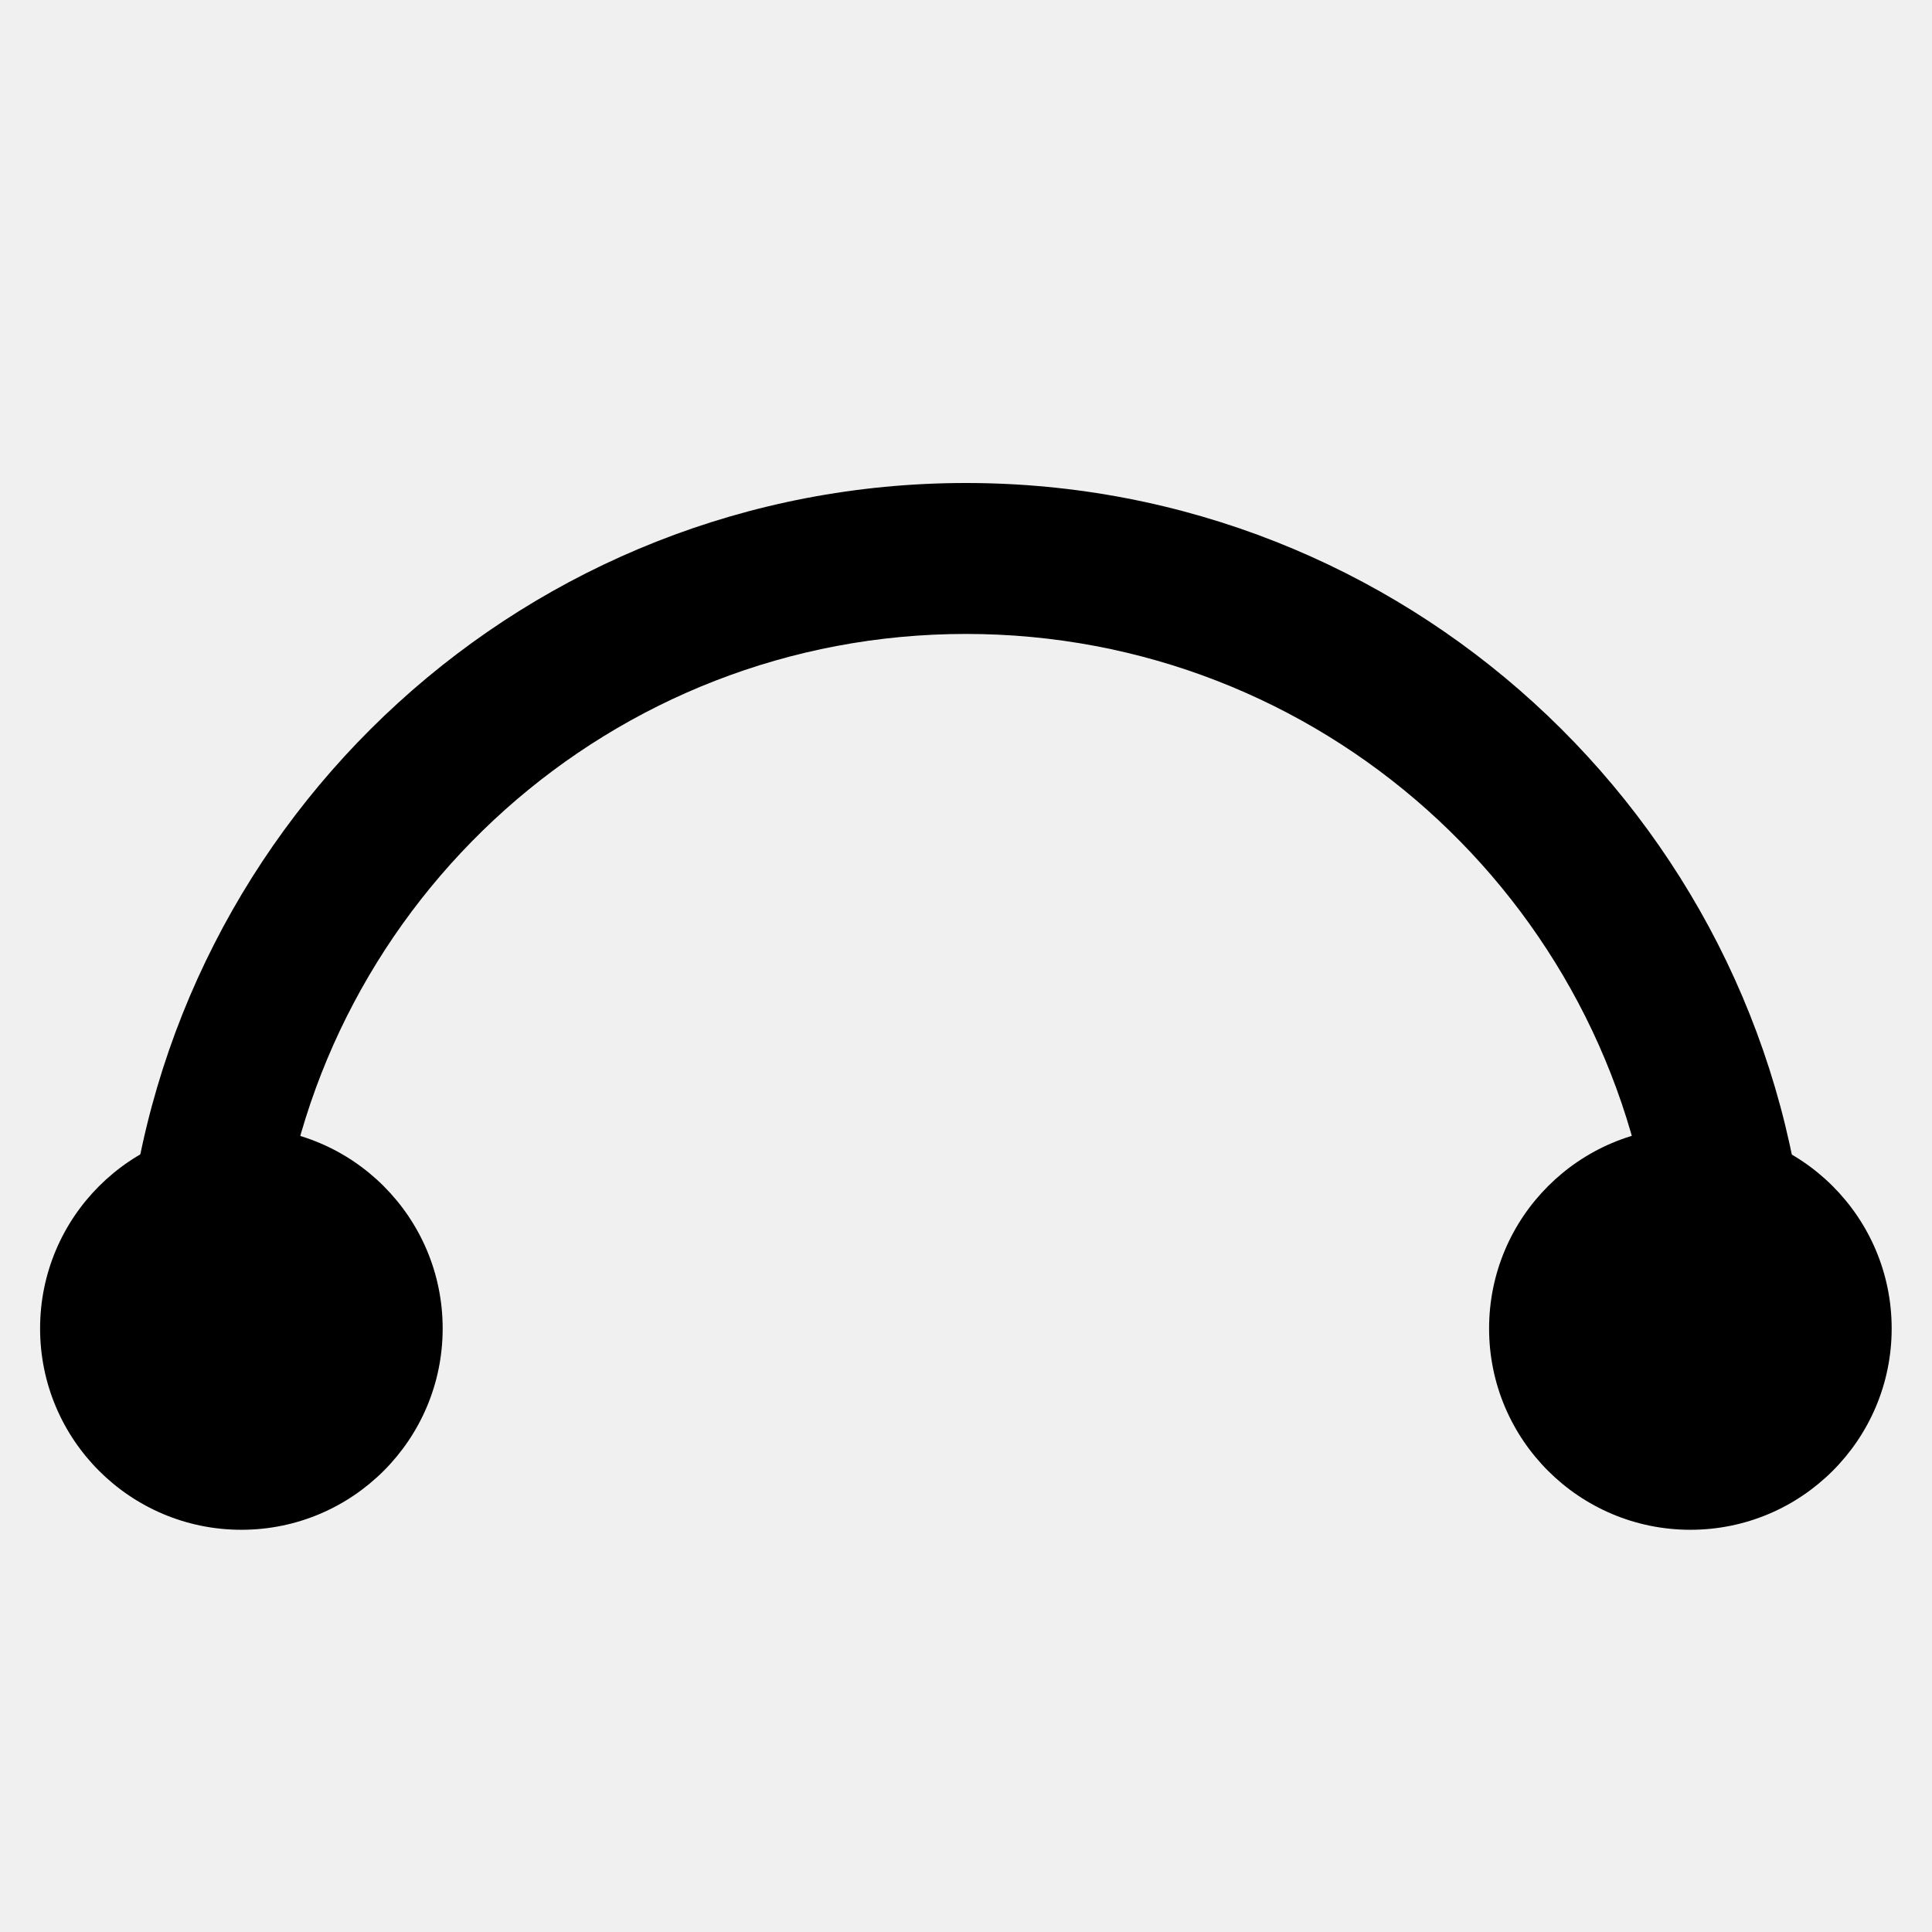
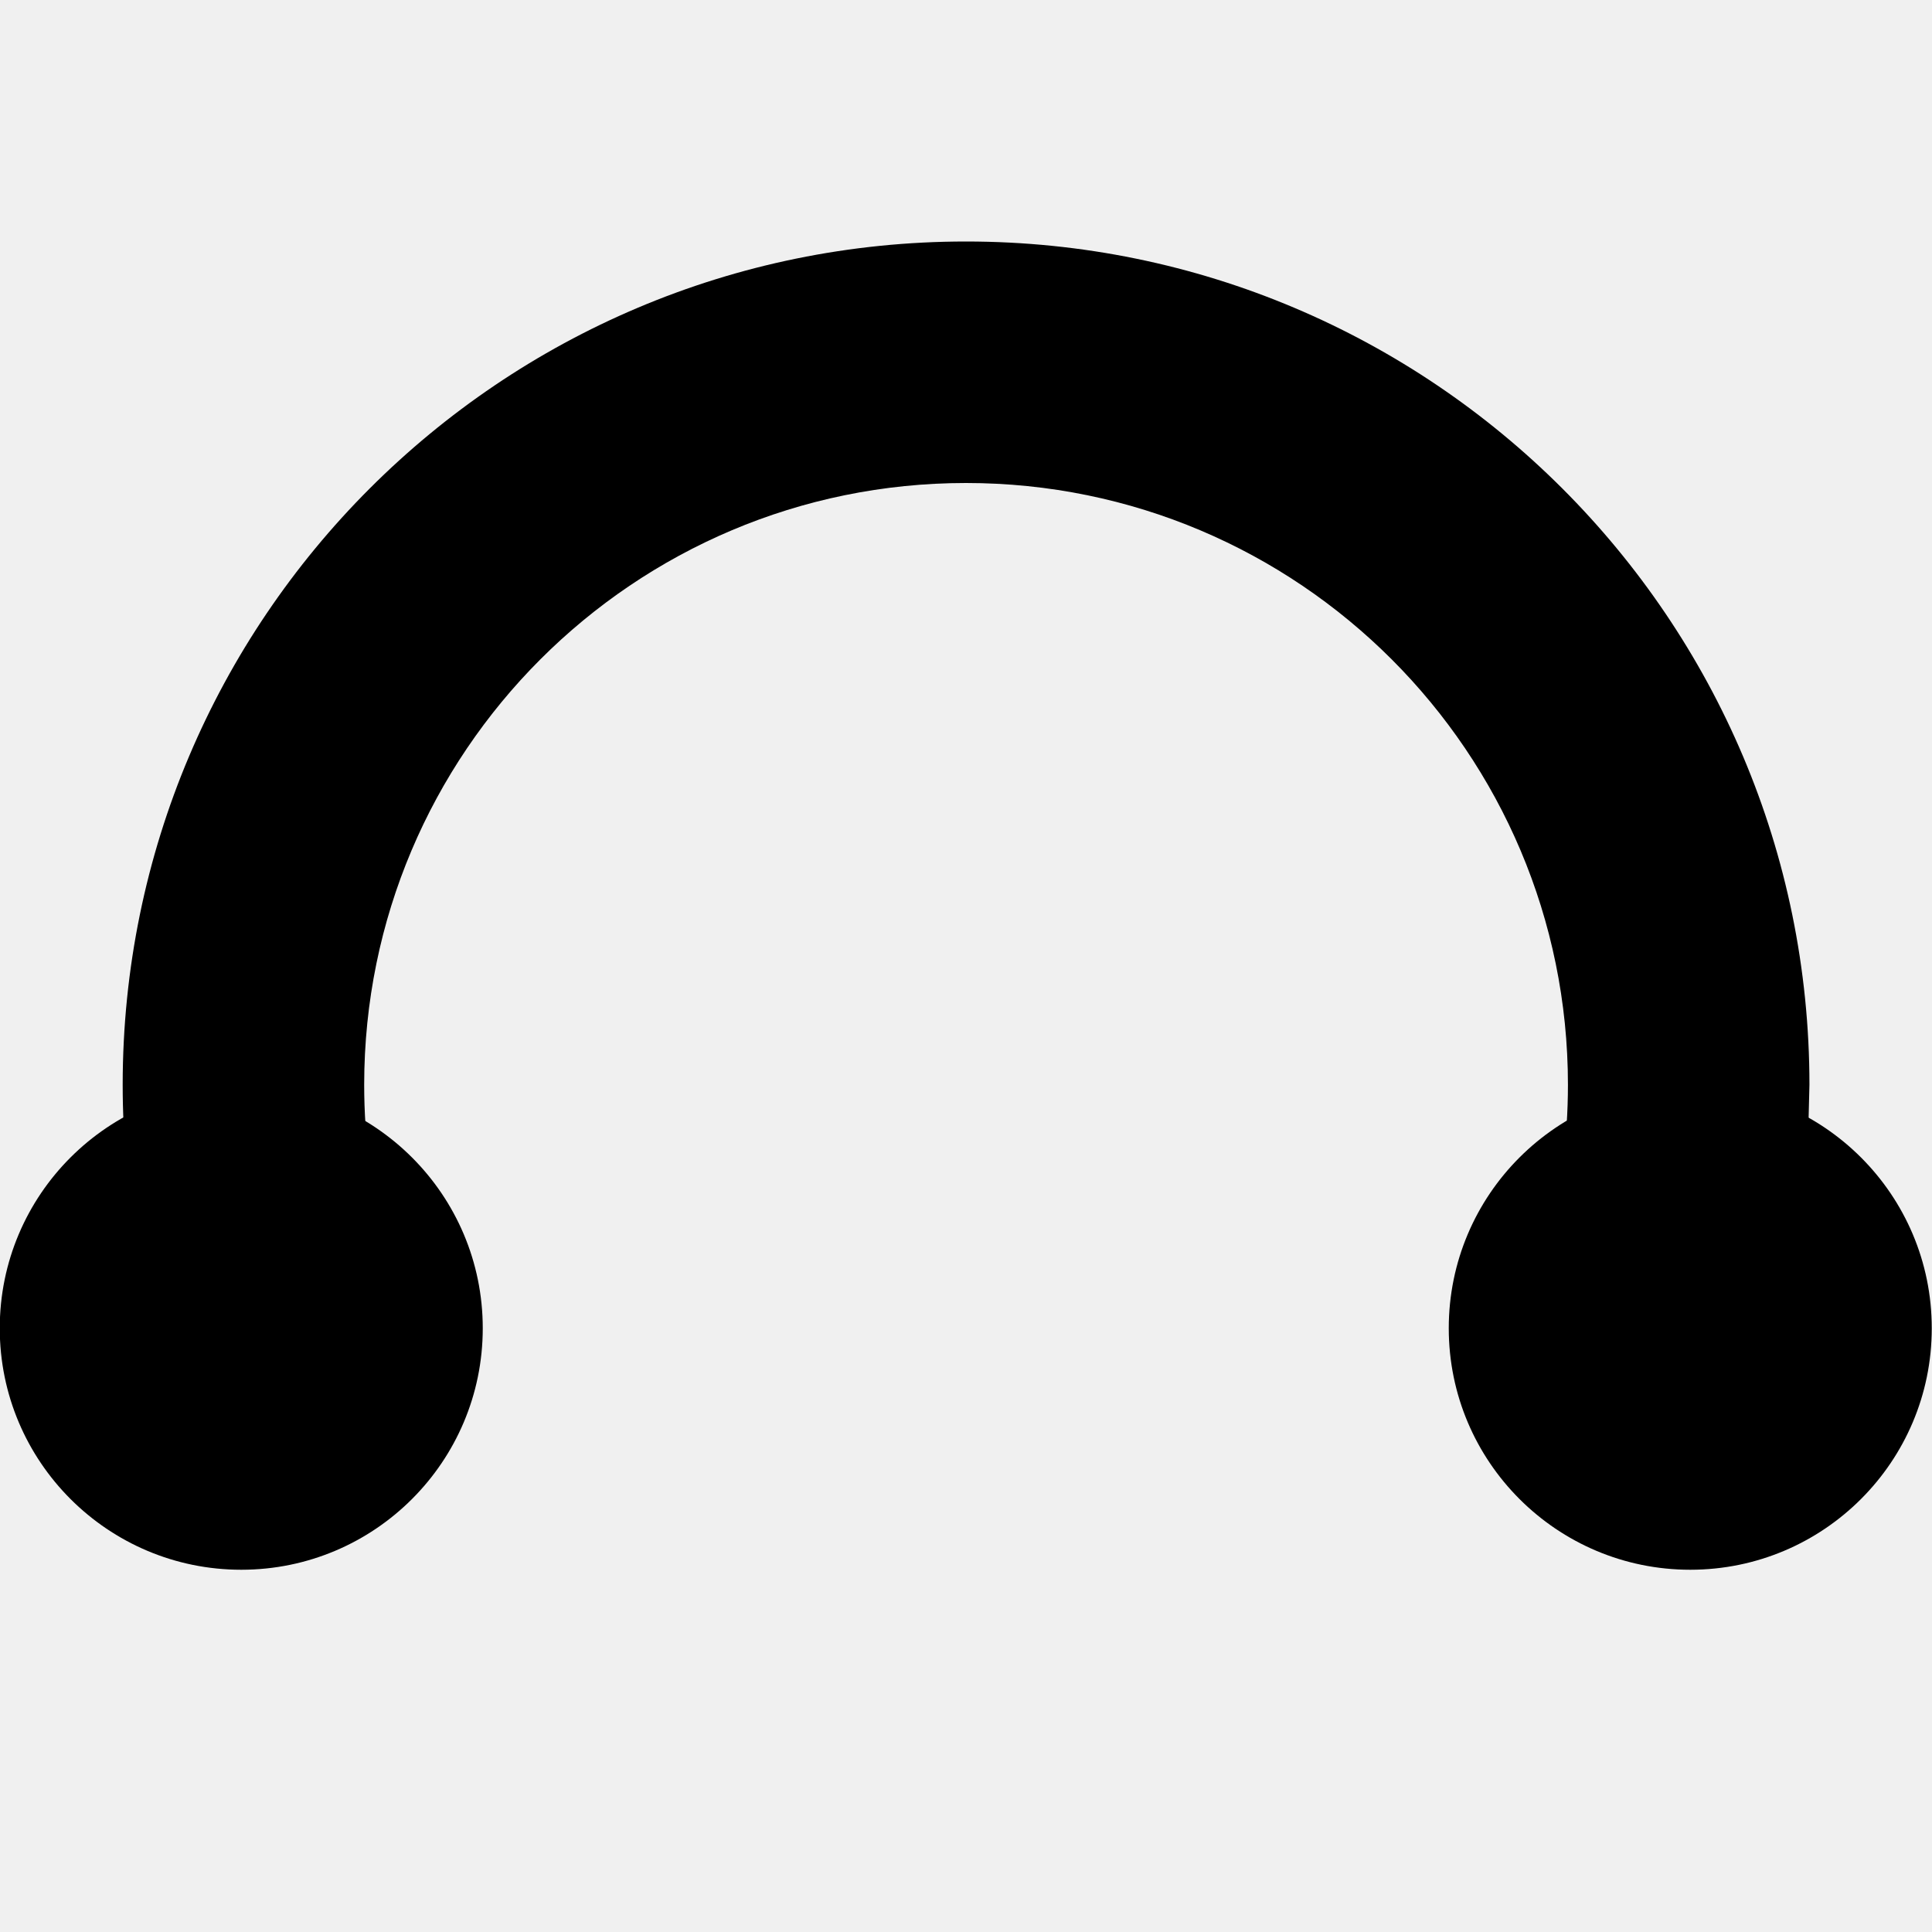
<svg xmlns="http://www.w3.org/2000/svg" width="16" height="16" viewBox="0 0 16 16" fill="none">
-   <path d="M8 4C11.623 4 14.601 6.758 14.95 10.289H13.692C13.349 7.45 10.932 5.25 8 5.25C5.068 5.25 2.652 7.45 2.309 10.289H1.051C1.4 6.758 4.377 4 8 4Z" fill="currentColor" />
-   <circle cx="1.999" cy="11.002" r="1.667" fill="currentColor" />
-   <circle cx="13.999" cy="11.002" r="1.667" fill="currentColor" />
+   <g clip-path="url(#clip0_135422_8660)">
+     <path d="M8 2C11.857 2 14.985 5.127 14.985 8.984L14.976 9.344C14.959 9.665 14.921 9.981 14.862 10.289H12.812C12.924 9.873 12.985 9.436 12.985 8.984C12.985 6.232 10.753 4 8 4C5.247 4 3.016 6.232 3.016 8.984C3.016 9.436 3.077 9.873 3.189 10.289H1.139C1.059 9.866 1.016 9.43 1.016 8.984C1.016 5.127 4.143 2 8 2Z" fill="currentColor" />
+     <circle cx="1.998" cy="11" r="2" fill="currentColor" />
+     <circle cx="13.998" cy="11" r="2" fill="currentColor" />
+   </g>
+   <defs>
+     <clipPath id="clip0_135422_8660">
+       <rect width="16" height="16" fill="white" />
+     </clipPath>
+   </defs>
</svg>
